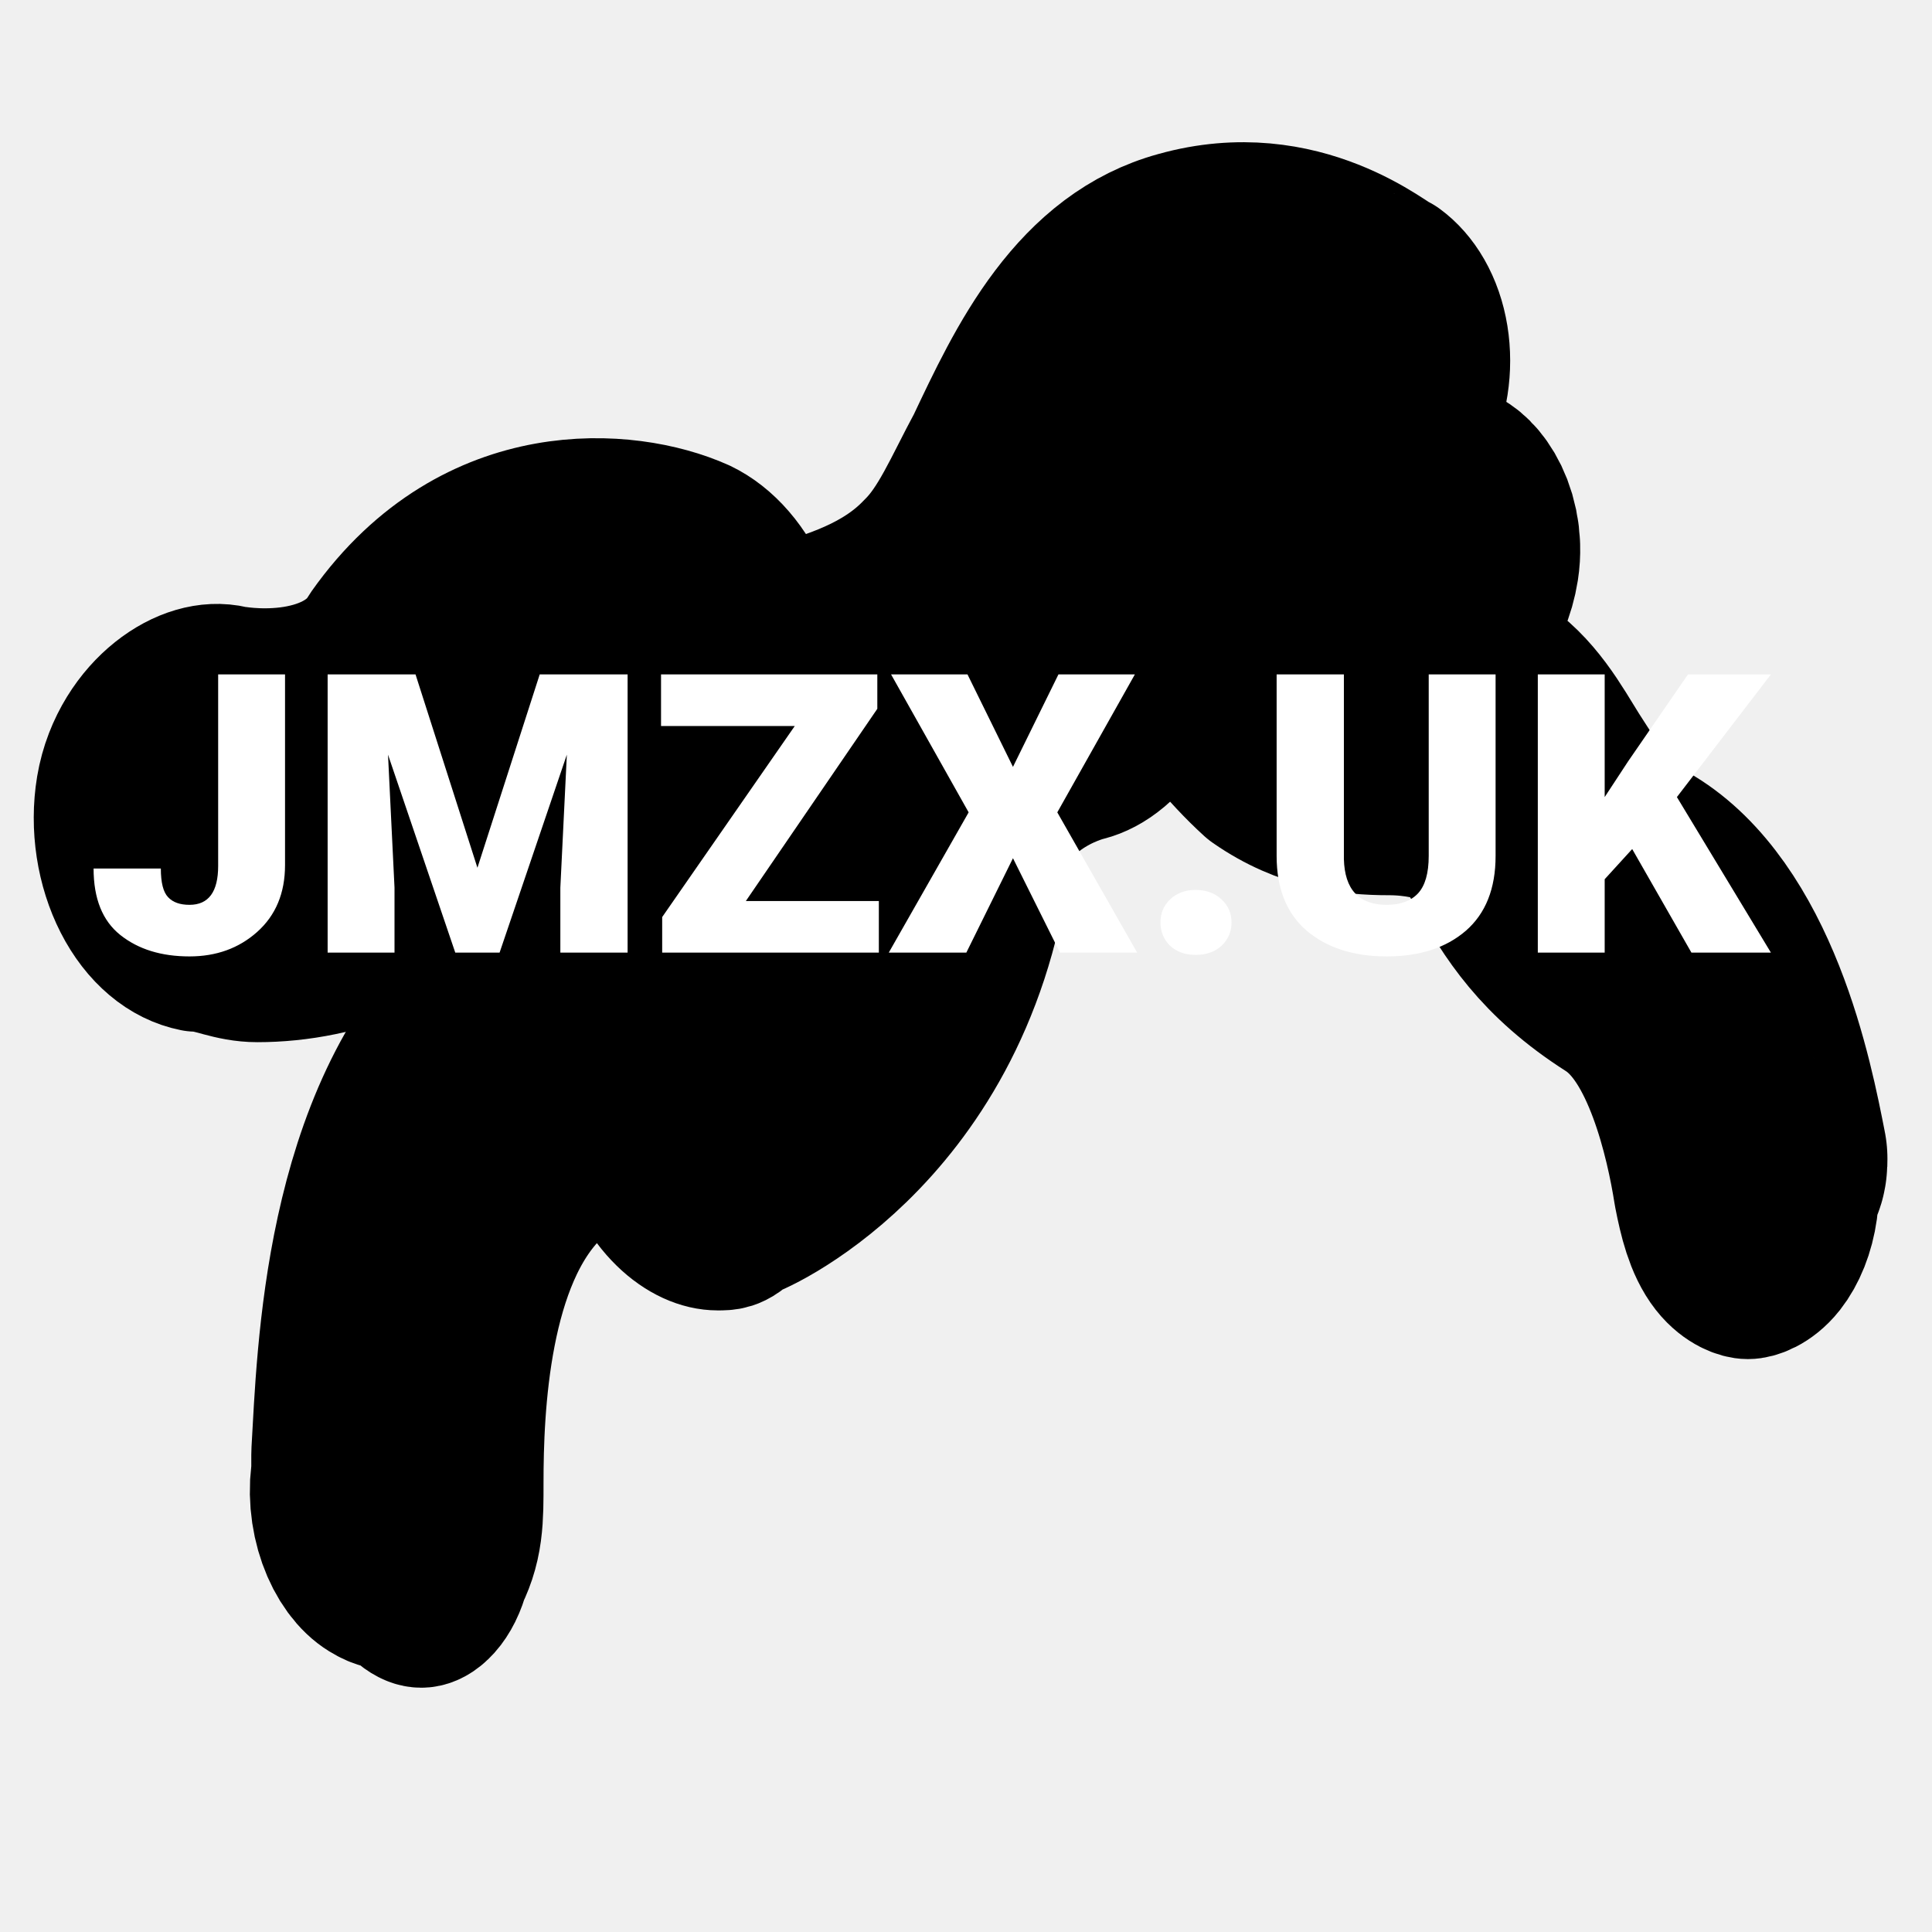
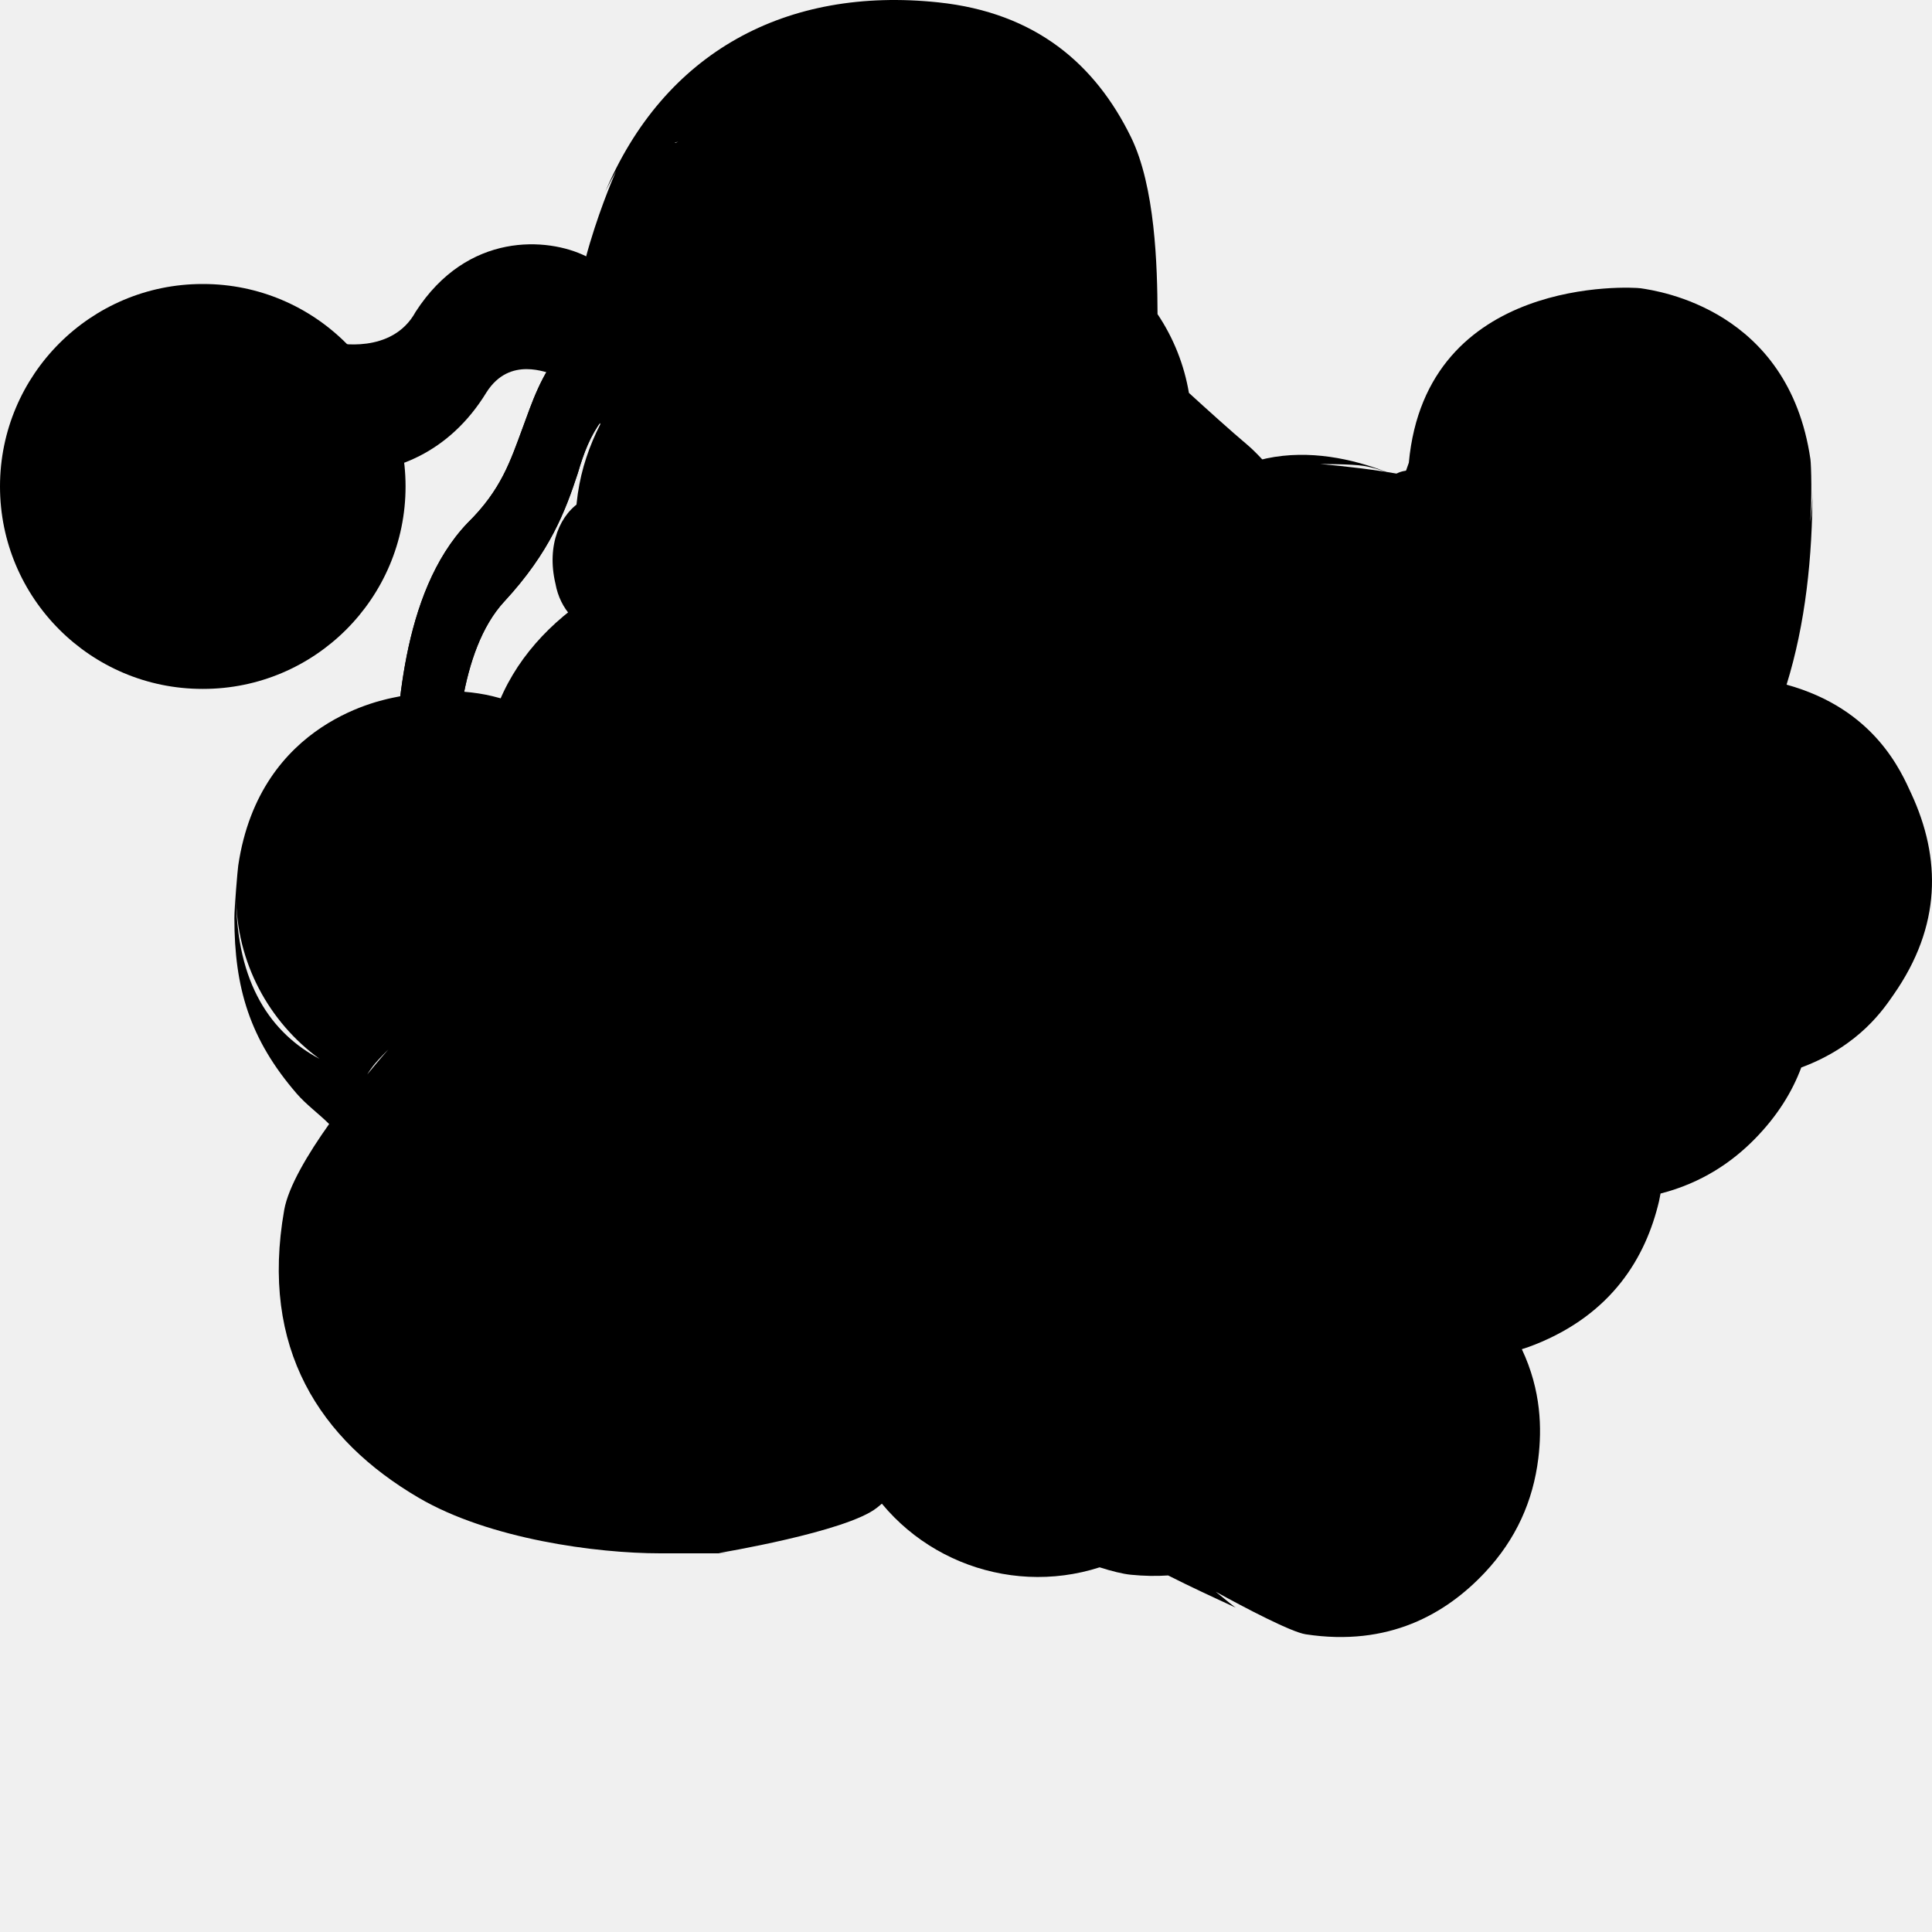
- <svg xmlns="http://www.w3.org/2000/svg" width="100%" height="100%" viewBox="0 0 79 79" version="1.1" xml:space="preserve" style="fill-rule:evenodd;clip-rule:evenodd;stroke-linejoin:round;stroke-miterlimit:2;">
-   <g transform="matrix(1.76877,0,0,2.2581,595.247,-586.75)">
-     <g transform="matrix(1.98053,0,0,1.97666,323.341,-290.49)">
-       <path d="M-320.8,283.1C-321.7,283.3 -323.4,284 -323.7,285.9C-323.9,286.9 -325.1,287.4 -325.1,287.4C-325.6,287.6 -325.9,288.1 -325.7,288.7C-325.6,289.1 -325.2,289.4 -324.8,289.4C-324.7,289.4 -324.6,289.4 -324.5,289.3C-324.4,289.3 -322.1,288.5 -321.7,286.2C-321.6,285.3 -320.5,285.1 -320.5,285.1C-320,285 -319.6,284.5 -319.7,283.9C-319.7,283.3 -320.2,283 -320.8,283.1Z" style="fill-rule:nonzero;stroke:black;stroke-width:2.04px;" />
+ <svg xmlns="http://www.w3.org/2000/svg" width="100%" height="100%" viewBox="0 0 170 170" version="1.1" xml:space="preserve" style="fill-rule:evenodd;clip-rule:evenodd;stroke-linejoin:round;stroke-miterlimit:2;">
+   <g transform="matrix(2.04489,0,0,2.86058,691.753,-737.9)">
+     <g transform="matrix(1.98053,0,0,1.97666,330.677,-294.751)">
+       <path d="M-320.8,283.1C-321.7,283.3 -323.4,284 -323.7,285.9C-323.9,286.9 -325.1,287.4 -325.1,287.4C-325.6,287.6 -325.9,288.1 -325.7,288.7C-325.6,289.1 -325.2,289.4 -324.8,289.4C-324.7,289.4 -324.6,289.4 -324.5,289.3C-324.4,289.3 -322.1,288.5 -321.7,286.2C-321.6,285.3 -320.5,285.1 -320.5,285.1C-320,285 -319.6,284.5 -319.7,283.9C-319.7,283.3 -320.2,283 -320.8,283.1Z" style="fill-rule:nonzero;" />
    </g>
-     <g transform="matrix(2.03244,0,0,1.90531,365.936,-257.678)">
-       <path d="M-343.4,280.4C-343.2,280.4 -343,280.5 -342.7,280.5C-341.8,280.5 -340.6,280.2 -339.8,279.2C-339.3,278.6 -338.5,278.9 -338.4,278.9C-337.9,279.1 -337.3,278.8 -337.1,278.3C-336.9,277.8 -337.2,277.2 -337.7,277C-338.5,276.7 -340.2,276.6 -341.3,277.9C-341.8,278.6 -343,278.4 -343,278.4C-343.5,278.3 -344.1,278.7 -344.2,279.2C-344.3,279.7 -344,280.3 -343.4,280.4Z" style="fill-rule:nonzero;stroke:black;stroke-width:2.05px;" />
+     <g transform="matrix(0.683193,0,0,0.681858,-70.5918,88.0652)">
+       <path d="M-320.8,283.1C-321.7,283.3 -323.4,284 -323.7,285.9C-323.9,286.9 -325.1,287.4 -325.1,287.4C-325.6,287.6 -325.9,288.1 -325.7,288.7C-325.6,289.1 -325.2,289.4 -324.8,289.4C-324.7,289.4 -324.6,289.4 -324.5,289.3C-324.4,289.3 -322.1,288.5 -321.7,286.2C-321.6,285.3 -320.5,285.1 -320.5,285.1C-320,285 -319.6,284.5 -319.7,283.9C-319.7,283.3 -320.2,283 -320.8,283.1Z" style="fill-rule:nonzero;" />
    </g>
-     <g transform="matrix(1.31694,0,0,1.27124,110.143,-82.9842)">
-       <path d="M-331.4,291.8C-331.2,291.5 -331.2,291.3 -331.2,290.8C-331.2,289.7 -331.1,287.3 -329.6,286.1C-328.1,284.9 -327.6,283.9 -327.2,283C-327,282.5 -326.8,282.1 -326.4,281.7C-326.1,281.5 -325.5,281.3 -324.9,281.1C-323.9,280.8 -322.7,280.5 -321.7,279.6C-321,279 -320.5,278.1 -320.1,277.4C-319.5,276.3 -319.1,275.6 -318.1,275.4C-316.7,275.1 -315.9,275.6 -315.8,275.7C-315.3,276 -314.7,275.9 -314.4,275.4C-314.1,274.9 -314.2,274.3 -314.7,274C-314.8,274 -316.3,272.9 -318.5,273.4C-320.3,273.8 -321.1,275.2 -321.8,276.4C-322.2,277 -322.5,277.6 -323,278C-323.7,278.6 -324.6,278.8 -325.4,279C-326.3,279.2 -327.1,279.5 -327.7,280C-328.4,280.6 -328.7,281.3 -329,281.9C-329.4,282.7 -329.7,283.4 -330.8,284.2C-333,285.9 -333.1,289 -333.2,290.4L-333.2,290.7C-333.3,291.1 -333.1,291.6 -332.7,291.8C-332.5,291.9 -332.4,291.9 -332.2,291.9C-331.9,292.3 -331.5,292.2 -331.4,291.8Z" style="fill-rule:nonzero;stroke:black;stroke-width:3.13px;" />
+     <g transform="matrix(2.03244,0,0,1.90531,373.272,-261.939)">
+       <path d="M-343.4,280.4C-343.2,280.4 -343,280.5 -342.7,280.5C-341.8,280.5 -340.6,280.2 -339.8,279.2C-339.3,278.6 -338.5,278.9 -338.4,278.9C-337.9,279.1 -337.3,278.8 -337.1,278.3C-336.9,277.8 -337.2,277.2 -337.7,277C-338.5,276.7 -340.2,276.6 -341.3,277.9C-341.8,278.6 -343,278.4 -343,278.4C-343.5,278.3 -344.1,278.7 -344.2,279.2C-344.3,279.7 -344,280.3 -343.4,280.4Z" style="fill-rule:nonzero;" />
    </g>
-     <g transform="matrix(1,0,0,1,-7.82323,-1.37183)">
-       <path d="M-287.1,282.2C-287.4,281 -288.1,278.2 -290.4,277.1C-291.5,276.6 -291.9,276 -292.4,275.4C-292.8,274.9 -293.2,274.3 -294,273.9C-294.7,273.5 -295.5,273.5 -296.3,273.4C-297.1,273.4 -297.9,273.3 -298.6,272.9C-299.1,272.6 -299.5,272.2 -299.9,271.7C-300.7,270.8 -301.6,269.7 -303.4,269.6C-303.8,269.6 -304.3,269.6 -304.7,269.7C-305.2,269.8 -305.6,270.4 -305.5,270.9C-305.4,271.4 -304.8,271.8 -304.3,271.7C-304.1,271.6 -303.8,271.6 -303.5,271.6C-302.7,271.6 -302.2,272.1 -301.5,273C-301,273.6 -300.4,274.2 -299.7,274.7C-298.6,275.3 -297.5,275.4 -296.6,275.4C-296,275.4 -295.5,275.5 -295.2,275.6C-294.8,275.8 -294.6,276.1 -294.3,276.5C-293.8,277.2 -293.2,278 -291.6,278.8C-290.2,279.5 -289.6,281.6 -289.4,282.6C-289.3,283 -289.2,283.3 -289,283.5C-288.8,283.7 -288.5,283.8 -288.3,283.8C-288.1,283.8 -287.8,283.7 -287.6,283.5C-287.3,283.2 -287.2,282.7 -287.4,282.3C-287.1,282.4 -287.1,282.3 -287.1,282.2Z" style="fill-rule:nonzero;stroke:black;stroke-width:4.05px;" />
+     <g transform="matrix(1.31694,0,0,1.27124,117.479,-87.245)">
+       <path d="M-331.4,291.8C-331.2,291.5 -331.2,291.3 -331.2,290.8C-331.2,289.7 -331.1,287.3 -329.6,286.1C-328.1,284.9 -327.6,283.9 -327.2,283C-327,282.5 -326.8,282.1 -326.4,281.7C-326.1,281.5 -325.5,281.3 -324.9,281.1C-323.9,280.8 -322.7,280.5 -321.7,279.6C-321,279 -320.5,278.1 -320.1,277.4C-319.5,276.3 -319.1,275.6 -318.1,275.4C-316.7,275.1 -315.9,275.6 -315.8,275.7C-315.3,276 -314.7,275.9 -314.4,275.4C-314.1,274.9 -314.2,274.3 -314.7,274C-314.8,274 -316.3,272.9 -318.5,273.4C-320.3,273.8 -321.1,275.2 -321.8,276.4C-322.2,277 -322.5,277.6 -323,278C-323.7,278.6 -324.6,278.8 -325.4,279C-326.3,279.2 -327.1,279.5 -327.7,280C-328.4,280.6 -328.7,281.3 -329,281.9C-329.4,282.7 -329.7,283.4 -330.8,284.2C-333,285.9 -333.1,289 -333.2,290.4L-333.2,290.7C-333.3,291.1 -333.1,291.6 -332.7,291.8C-332.5,291.9 -332.4,291.9 -332.2,291.9C-331.9,292.3 -331.5,292.2 -331.4,291.8Z" style="fill-rule:nonzero;" />
    </g>
-     <g transform="matrix(1,0,0,1,-7.94073,-11.6445)">
-       <path d="M-294.9,280.5C-294.9,280.5 -296,280.3 -296.3,279.5C-296.9,277.9 -298.6,277.4 -299.4,277.5C-299.9,277.5 -300.4,278 -300.4,278.5C-300.4,279 -299.9,279.5 -299.4,279.5C-299.3,279.5 -298.5,279.5 -298.2,280.2C-297.6,281.7 -296,282.3 -295.2,282.5L-295.1,282.5C-294.6,282.5 -294.2,282.1 -294.1,281.6C-294,281.1 -294.4,280.6 -294.9,280.5Z" style="fill-rule:nonzero;stroke:black;stroke-width:4.05px;" />
+     <g transform="matrix(1.31694,0,0,1.27124,117.479,-87.245)">
+       <path d="M-331.4,291.8C-331.2,291.5 -331.2,291.3 -331.2,290.8C-331.2,289.7 -331.1,287.3 -329.6,286.1C-328.1,284.9 -327.6,283.9 -327.2,283C-327,282.5 -326.8,282.1 -326.4,281.7C-326.1,281.5 -325.5,281.3 -324.9,281.1C-323.9,280.8 -322.7,280.5 -321.7,279.6C-321,279 -320.5,278.1 -320.1,277.4C-319.5,276.3 -319.1,275.6 -318.1,275.4C-316.7,275.1 -315.9,275.6 -315.8,275.7C-315.3,276 -314.7,275.9 -314.4,275.4C-314.1,274.9 -314.2,274.3 -314.7,274C-314.8,274 -316.3,272.9 -318.5,273.4C-320.3,273.8 -321.1,275.2 -321.8,276.4C-322.2,277 -322.5,277.6 -323,278C-323.7,278.6 -324.6,278.8 -325.4,279C-326.3,279.2 -327.1,279.5 -327.7,280C-328.4,280.6 -328.7,281.3 -329,281.9C-329.4,282.7 -329.7,283.4 -330.8,284.2C-333,285.9 -333.1,289 -333.2,290.4L-333.2,290.7C-333.3,291.1 -333.1,291.6 -332.7,291.8C-332.5,291.9 -332.4,291.9 -332.2,291.9C-331.9,292.3 -331.5,292.2 -331.4,291.8Z" style="fill-rule:nonzero;" />
+     </g>
+     <g transform="matrix(0.267671,0,0,0.167418,-192.622,226.672)">
+       <path d="M-331.4,291.8C-331.2,291.5 -331.2,291.3 -331.2,290.8C-331.2,289.7 -331.1,287.3 -329.6,286.1C-328.1,284.9 -327.6,283.9 -327.2,283C-327,282.5 -326.8,282.1 -326.4,281.7C-326.1,281.5 -325.5,281.3 -324.9,281.1C-323.9,280.8 -322.7,280.5 -321.7,279.6C-321,279 -320.5,278.1 -320.1,277.4C-319.5,276.3 -319.1,275.6 -318.1,275.4C-316.7,275.1 -315.9,275.6 -315.8,275.7C-315.3,276 -314.7,275.9 -314.4,275.4C-314.1,274.9 -314.2,274.3 -314.7,274C-314.8,274 -316.3,272.9 -318.5,273.4C-320.3,273.8 -321.1,275.2 -321.8,276.4C-322.2,277 -322.5,277.6 -323,278C-323.7,278.6 -324.6,278.8 -325.4,279C-326.3,279.2 -327.1,279.5 -327.7,280C-328.4,280.6 -328.7,281.3 -329,281.9C-329.4,282.7 -329.7,283.4 -330.8,284.2C-333,285.9 -333.1,289 -333.2,290.4L-333.2,290.7C-333.3,291.1 -333.1,291.6 -332.7,291.8C-332.5,291.9 -332.4,291.9 -332.2,291.9C-331.9,292.3 -331.5,292.2 -331.4,291.8Z" style="fill-rule:nonzero;" />
+     </g>
+     <g transform="matrix(1,0,0,1,-0.487366,-5.63263)">
+       <path d="M-287.1,282.2C-287.4,281 -288.1,278.2 -290.4,277.1C-291.5,276.6 -291.9,276 -292.4,275.4C-292.8,274.9 -293.2,274.3 -294,273.9C-294.7,273.5 -295.5,273.5 -296.3,273.4C-297.1,273.4 -297.9,273.3 -298.6,272.9C-299.1,272.6 -299.5,272.2 -299.9,271.7C-300.7,270.8 -301.6,269.7 -303.4,269.6C-303.8,269.6 -304.3,269.6 -304.7,269.7C-305.2,269.8 -305.6,270.4 -305.5,270.9C-305.4,271.4 -304.8,271.8 -304.3,271.7C-304.1,271.6 -303.8,271.6 -303.5,271.6C-302.7,271.6 -302.2,272.1 -301.5,273C-301,273.6 -300.4,274.2 -299.7,274.7C-298.6,275.3 -297.5,275.4 -296.6,275.4C-296,275.4 -295.5,275.5 -295.2,275.6C-294.8,275.8 -294.6,276.1 -294.3,276.5C-293.8,277.2 -293.2,278 -291.6,278.8C-290.2,279.5 -289.6,281.6 -289.4,282.6C-289.3,283 -289.2,283.3 -289,283.5C-288.8,283.7 -288.5,283.8 -288.3,283.8C-288.1,283.8 -287.8,283.7 -287.6,283.5C-287.3,283.2 -287.2,282.7 -287.4,282.3C-287.1,282.4 -287.1,282.3 -287.1,282.2Z" style="fill-rule:nonzero;" />
+     </g>
+     <g transform="matrix(1,0,0,1,-0.604866,-15.9053)">
+       <path d="M-294.9,280.5C-294.9,280.5 -296,280.3 -296.3,279.5C-296.9,277.9 -298.6,277.4 -299.4,277.5C-299.9,277.5 -300.4,278 -300.4,278.5C-300.4,279 -299.9,279.5 -299.4,279.5C-299.3,279.5 -298.5,279.5 -298.2,280.2C-297.6,281.7 -296,282.3 -295.2,282.5L-295.1,282.5C-294.6,282.5 -294.2,282.1 -294.1,281.6C-294,281.1 -294.4,280.6 -294.9,280.5Z" style="fill-rule:nonzero;" />
    </g>
  </g>
-   <g transform="matrix(1,0,0,1,-1.64189,-18.6067)">
-     <text x="5.17px" y="57.559px" style="font-family:'Roboto-Black', 'Roboto';font-weight:900;font-size:16px;fill:white;">JMZX.UK</text>
+   <g id="Layer1" transform="matrix(0.937564,0,0,0.937564,3.10088,4.97395)">
+     <g transform="matrix(1,0,0,1,16,-13)">
+       <path d="M112.913,51.123C114.546,33.527 133.864,34.625 134.678,34.75C136.305,34.999 148.544,36.714 150.603,50.787C150.681,51.322 150.758,54.557 150.589,56.667C150.719,55.773 150.799,54.745 150.799,53.574C150.799,59.988 150.14,66.224 148.365,71.953C156.663,74.231 159.141,80.172 160.074,82.19C162.864,88.221 162.921,94.579 158.409,101.043C157.521,102.315 155.235,105.844 149.744,107.882C148.917,110.102 147.55,112.386 145.349,114.621C143.289,116.712 140.449,118.71 136.537,119.711L136.395,120.429C135.15,125.714 131.973,131.014 124.755,133.883C124.389,134.029 123.976,134.178 123.519,134.319C125.357,138.209 125.4,141.829 125.066,144.56C124.577,148.567 122.97,152.167 120.054,155.274C116.408,159.159 111.021,162.265 103.233,161.075C101.881,160.869 97.594,158.622 94.794,157.084C95.781,157.897 96.602,158.543 96.665,158.571C94.55,157.599 92.408,156.609 90.325,155.553C89.213,155.628 88.048,155.608 86.832,155.487C86.052,155.41 85.018,155.148 83.895,154.791C75.124,157.613 65.354,153.692 61.104,145.202C59.699,145.109 58.385,144.882 57.183,144.566C54.255,143.797 51.645,142.597 49.445,140.875C46.912,140.695 44.461,140.424 43.438,140.035C38.601,138.195 35.726,135.134 33.955,132.383C32.825,130.627 31.947,128.723 31.377,126.683C27.353,124.542 24.698,121.473 23.064,118.342C19.882,112.244 20.334,106.847 22.231,102.107C22.737,100.841 24.477,99.099 26.588,97.333C26.603,95.18 26.722,92.794 27.131,91.122C27.285,90.494 27.546,89.787 27.873,89.048C27.437,88.154 27.104,87.267 26.889,86.408C23.835,74.191 30.783,65.862 39.806,61.565C44.633,59.266 49.754,57.744 54.947,56.546C61.546,55.023 67.902,54.962 74.644,54.962C80.792,54.962 86.612,54.955 92.399,55.666C94.555,53.203 96.996,51.254 99.564,50.715C103.605,49.867 107.634,50.764 110.795,51.981L112.491,52.271L112.66,51.837L112.913,51.123ZM110.721,51.968C110.033,51.723 109.343,51.53 108.687,51.421C107.571,51.235 104.602,51.247 104.602,51.247C104.602,51.247 107.451,51.469 110.721,51.968Z" />
+     </g>
+     <g transform="matrix(1,0,0,1,16,-13)">
+       <path d="M-0.307,72.349L-0.245,72.349C10.242,72.349 18.755,63.836 18.755,53.349C18.755,42.863 10.242,34.349 -0.245,34.349L-0.307,34.349C-10.794,34.349 -19.307,42.863 -19.307,53.349C-19.307,63.836 -10.794,72.349 -0.307,72.349Z" />
+     </g>
+     <g transform="matrix(1,0,0,1,16,-13)">
+       <path d="M11.583,113.186C10.604,112.21 9.434,111.369 8.542,110.337C4.129,105.227 2.689,100.406 2.689,93.852C2.689,92.903 2.99,89.336 3.051,88.93C5.077,75.238 16.901,73.323 17.889,73.113C24.444,71.716 32.194,72.463 37.929,81.574C38.321,82.197 40.285,84.634 40.749,89.554C44.47,94.052 47.861,98.835 49.648,104.639C50.558,107.597 50.882,111.417 50.61,115.352C56.375,115.192 62.145,117.647 66.012,122.502C72.546,130.704 71.192,142.668 62.99,149.202C60.147,151.466 48.13,153.453 48.13,153.453C48.13,153.453 48.782,153.477 49.012,153.477L42.644,153.477C36.683,153.477 26.618,152.146 19.996,148.268C10.712,142.832 5.073,134.261 7.365,121.258C7.752,119.058 9.597,115.984 11.583,113.186ZM15.155,108.539C16.324,107.105 17.149,106.181 17.149,106.181C17.149,106.181 16.239,107.088 15.894,107.505C15.641,107.81 15.39,108.157 15.155,108.539ZM10.68,107.069C5.935,103.616 2.85,98.019 2.85,91.707C2.85,100.09 6.206,104.694 10.68,107.069ZM40.222,96.557C39.094,100.84 36.506,104.534 33.021,107.069C34.173,106.283 38.474,103.567 40.222,96.557Z" />
+     </g>
+     <g transform="matrix(1,0,0,1,16,-13)">
+       <path d="M37.038,47.496C36.091,45.86 35.347,44.014 34.826,41.946C33.228,35.595 38.507,23.767 38.507,23.767C38.507,23.767 37.702,25.2 37.414,25.891C42.999,12.527 54.547,6.412 68.768,7.919C77.905,8.887 83.488,13.729 86.832,20.555C89.11,25.205 89.313,32.643 89.329,37.176C90.844,39.431 91.834,41.957 92.275,44.57C94.034,46.175 96.311,48.227 97.72,49.411C99.469,50.882 101.718,53.841 102.981,55.604C104.688,56.744 106.692,57.455 108.515,58.367C109.158,58.688 110.103,59.216 110.982,59.722C114.399,59.512 118.28,59.595 120.782,60.632C123.387,61.712 127.746,66.529 130.598,69.927C131.396,70.654 132.193,71.496 132.982,72.464C132.727,72.151 132.149,71.526 132.149,71.526L132.698,72.372C133.354,73.151 133.997,73.981 134.578,74.792C134.84,75.157 135.608,76.37 135.608,76.37L134.581,75.476C136.452,78.736 138.7,83.344 138.7,86.567C138.7,92.158 136.677,95.456 135.345,97.393C133.489,100.092 131.292,101.99 128.893,103.293C125.979,106.043 122.522,107.829 118.687,108.619C113.006,109.791 106.441,108.07 101.224,106.402C97.483,105.206 93.644,104.219 89.952,102.875C84.637,100.94 74.809,95.777 70.938,90.944C69.097,88.645 67.722,85.952 67.073,82.818C63.748,83.67 59.995,84.265 56.849,83.907C50.818,83.219 45.574,80.529 41.586,75.298C40.403,73.745 39.22,71.195 38.532,69.561C37.308,67.32 35.568,63.895 35.186,61.894C34.073,56.056 34.974,51.562 37.038,47.496ZM104.939,97.674L104.886,97.672L105.308,98.4C106.405,99.449 107.479,100.23 108.481,100.823L107.554,100.017L104.939,97.674ZM104.823,97.926L105.012,98.11L104.637,97.714L104.586,97.659L104.573,97.658L104.823,97.926ZM101.78,85.651L100.707,86.667L100.753,87.411L100.828,87.875L101.192,87.619L101.604,87.304C101.805,87.132 102.006,86.96 102.207,86.788L102.415,86.587L102.466,84.957L101.78,85.651ZM106.967,79.44L106.962,79.448L106.845,79.793L106.599,80.417L106.839,79.815L106.967,79.44ZM132.906,72.692L133.163,73.088L133.406,73.393C133.406,73.393 133.176,73.062 132.906,72.692ZM38.648,69.769C38.826,70.163 39.015,70.547 39.182,70.832C39.353,71.126 39.775,71.759 39.775,71.759C39.775,71.759 39.296,70.954 38.648,69.769ZM43.993,21.108L44.108,21.105L44.338,20.982L43.993,21.108ZM54.988,19.823L53.478,20.819L53.364,20.896L55.058,20.857L60.236,20.746C58.383,20.065 56.563,19.742 54.988,19.823Z" />
+     </g>
  </g>
</svg>
